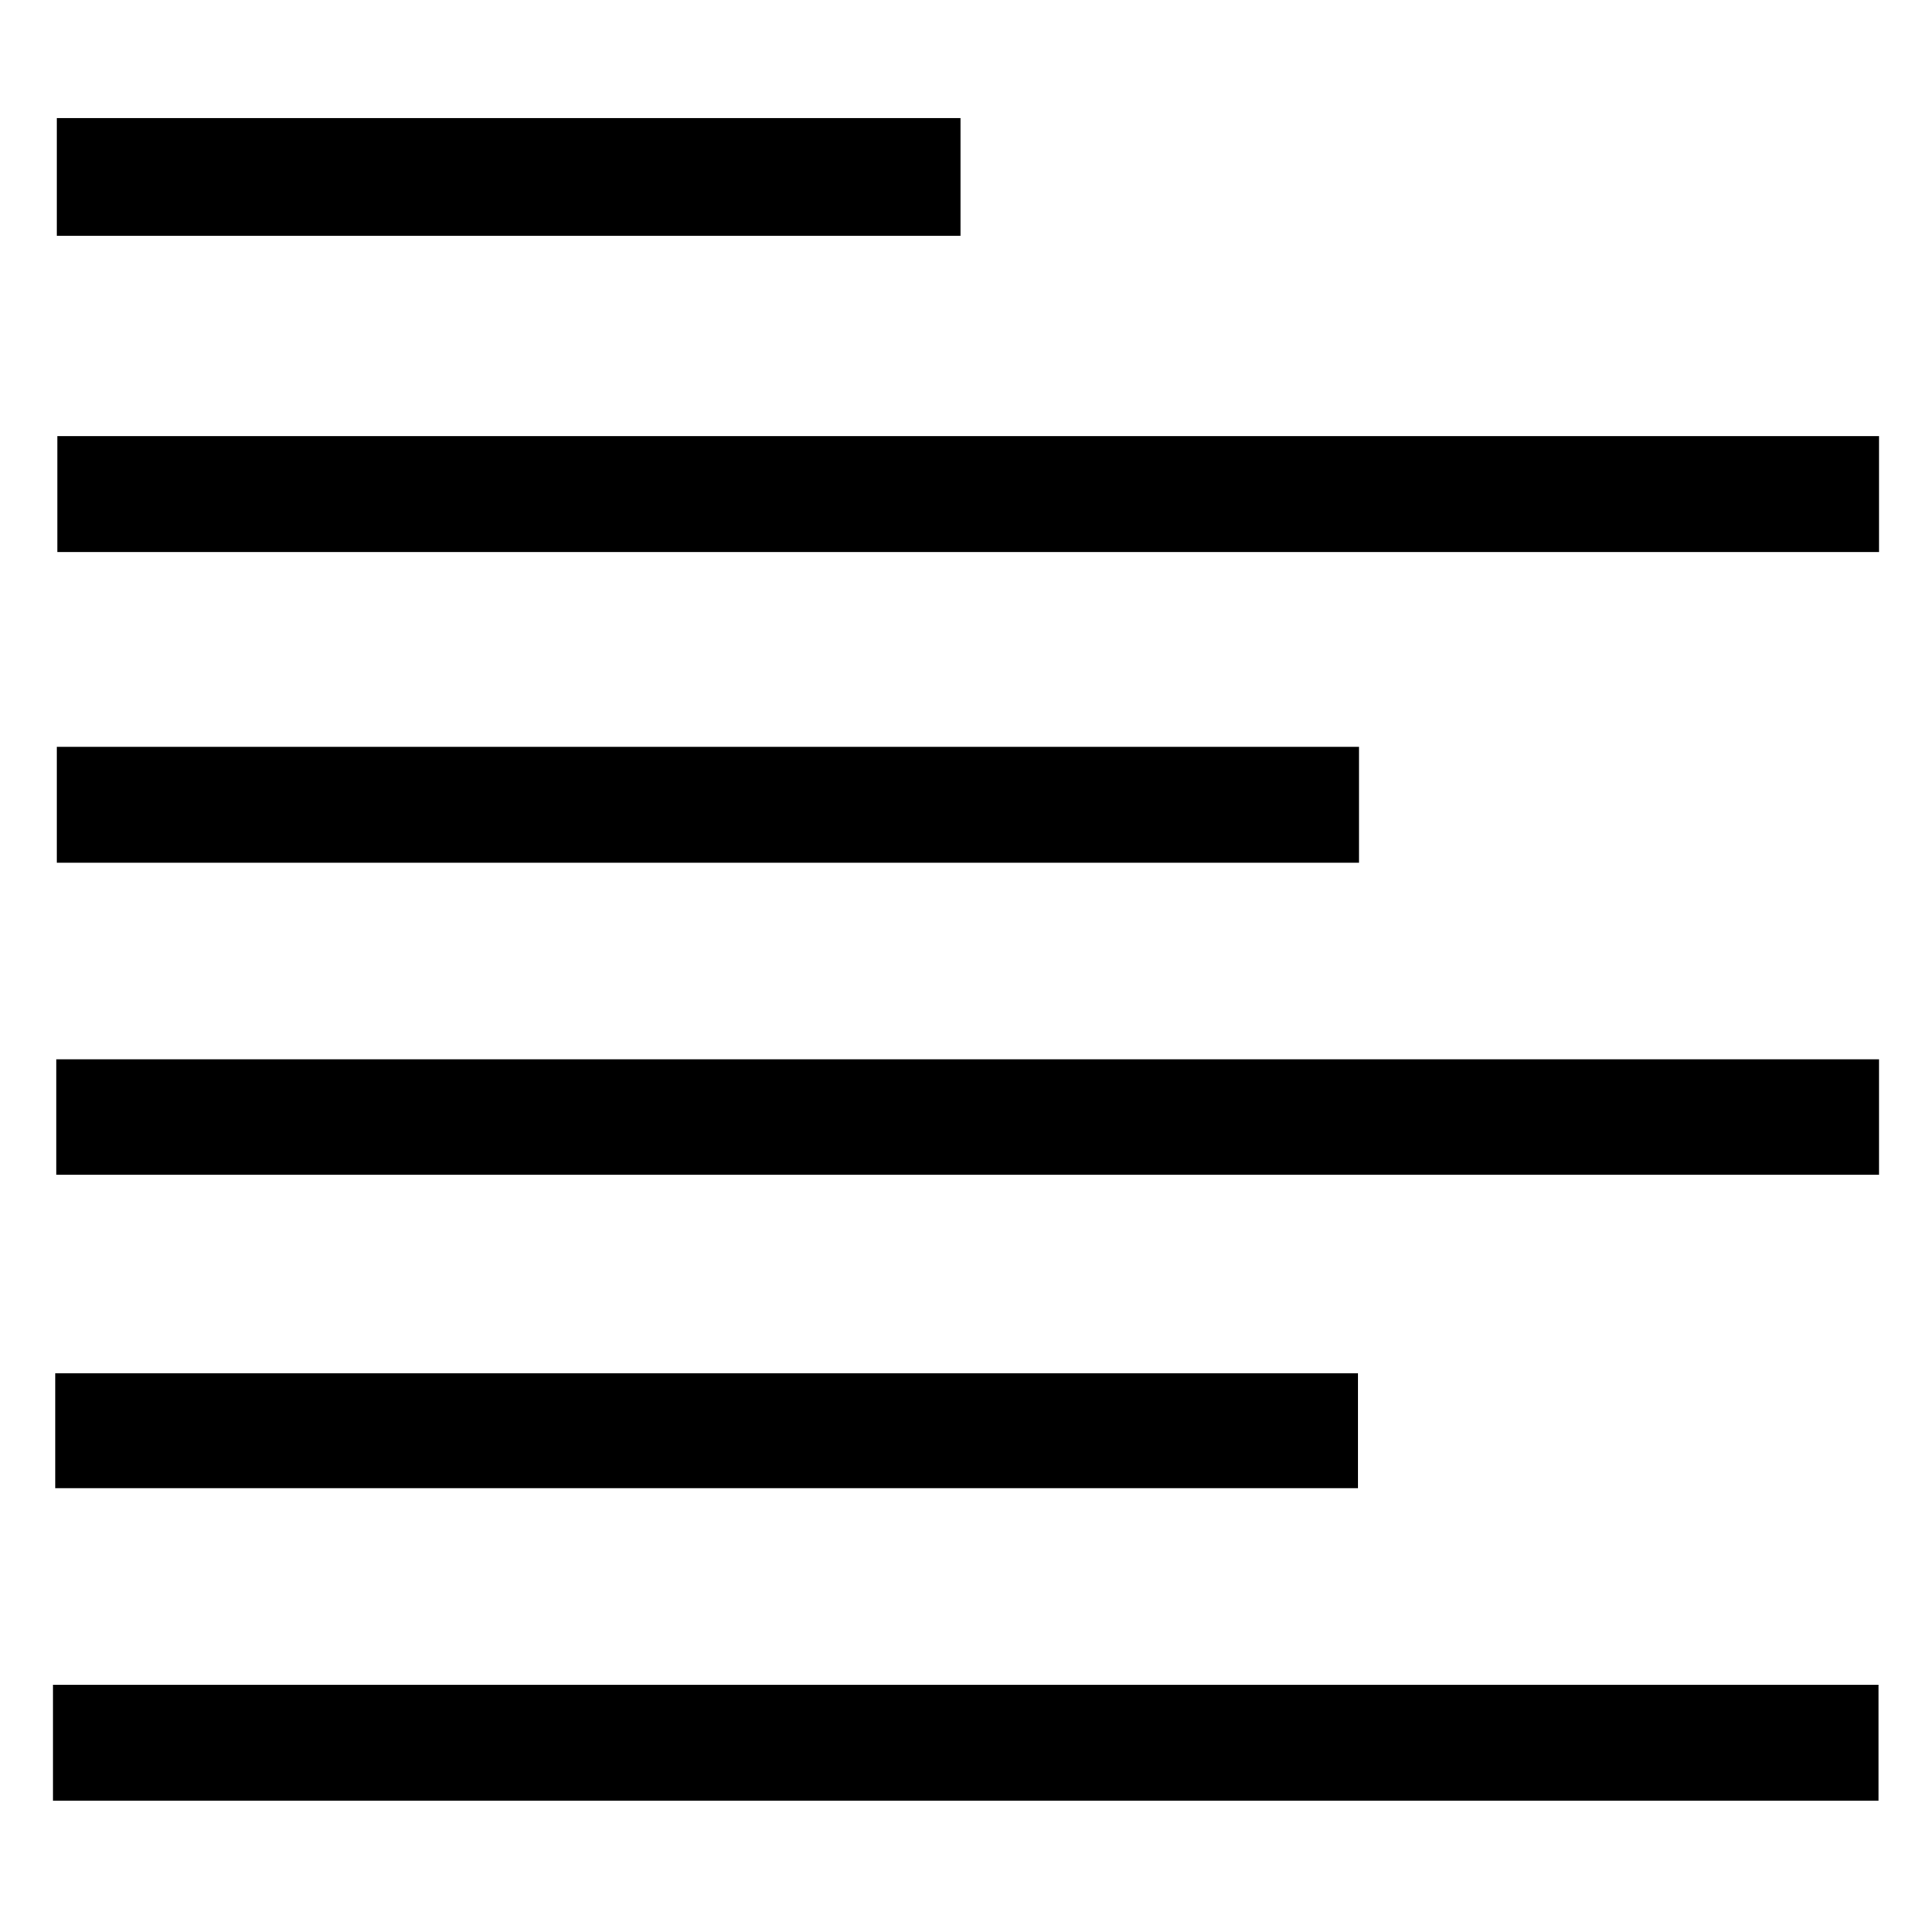
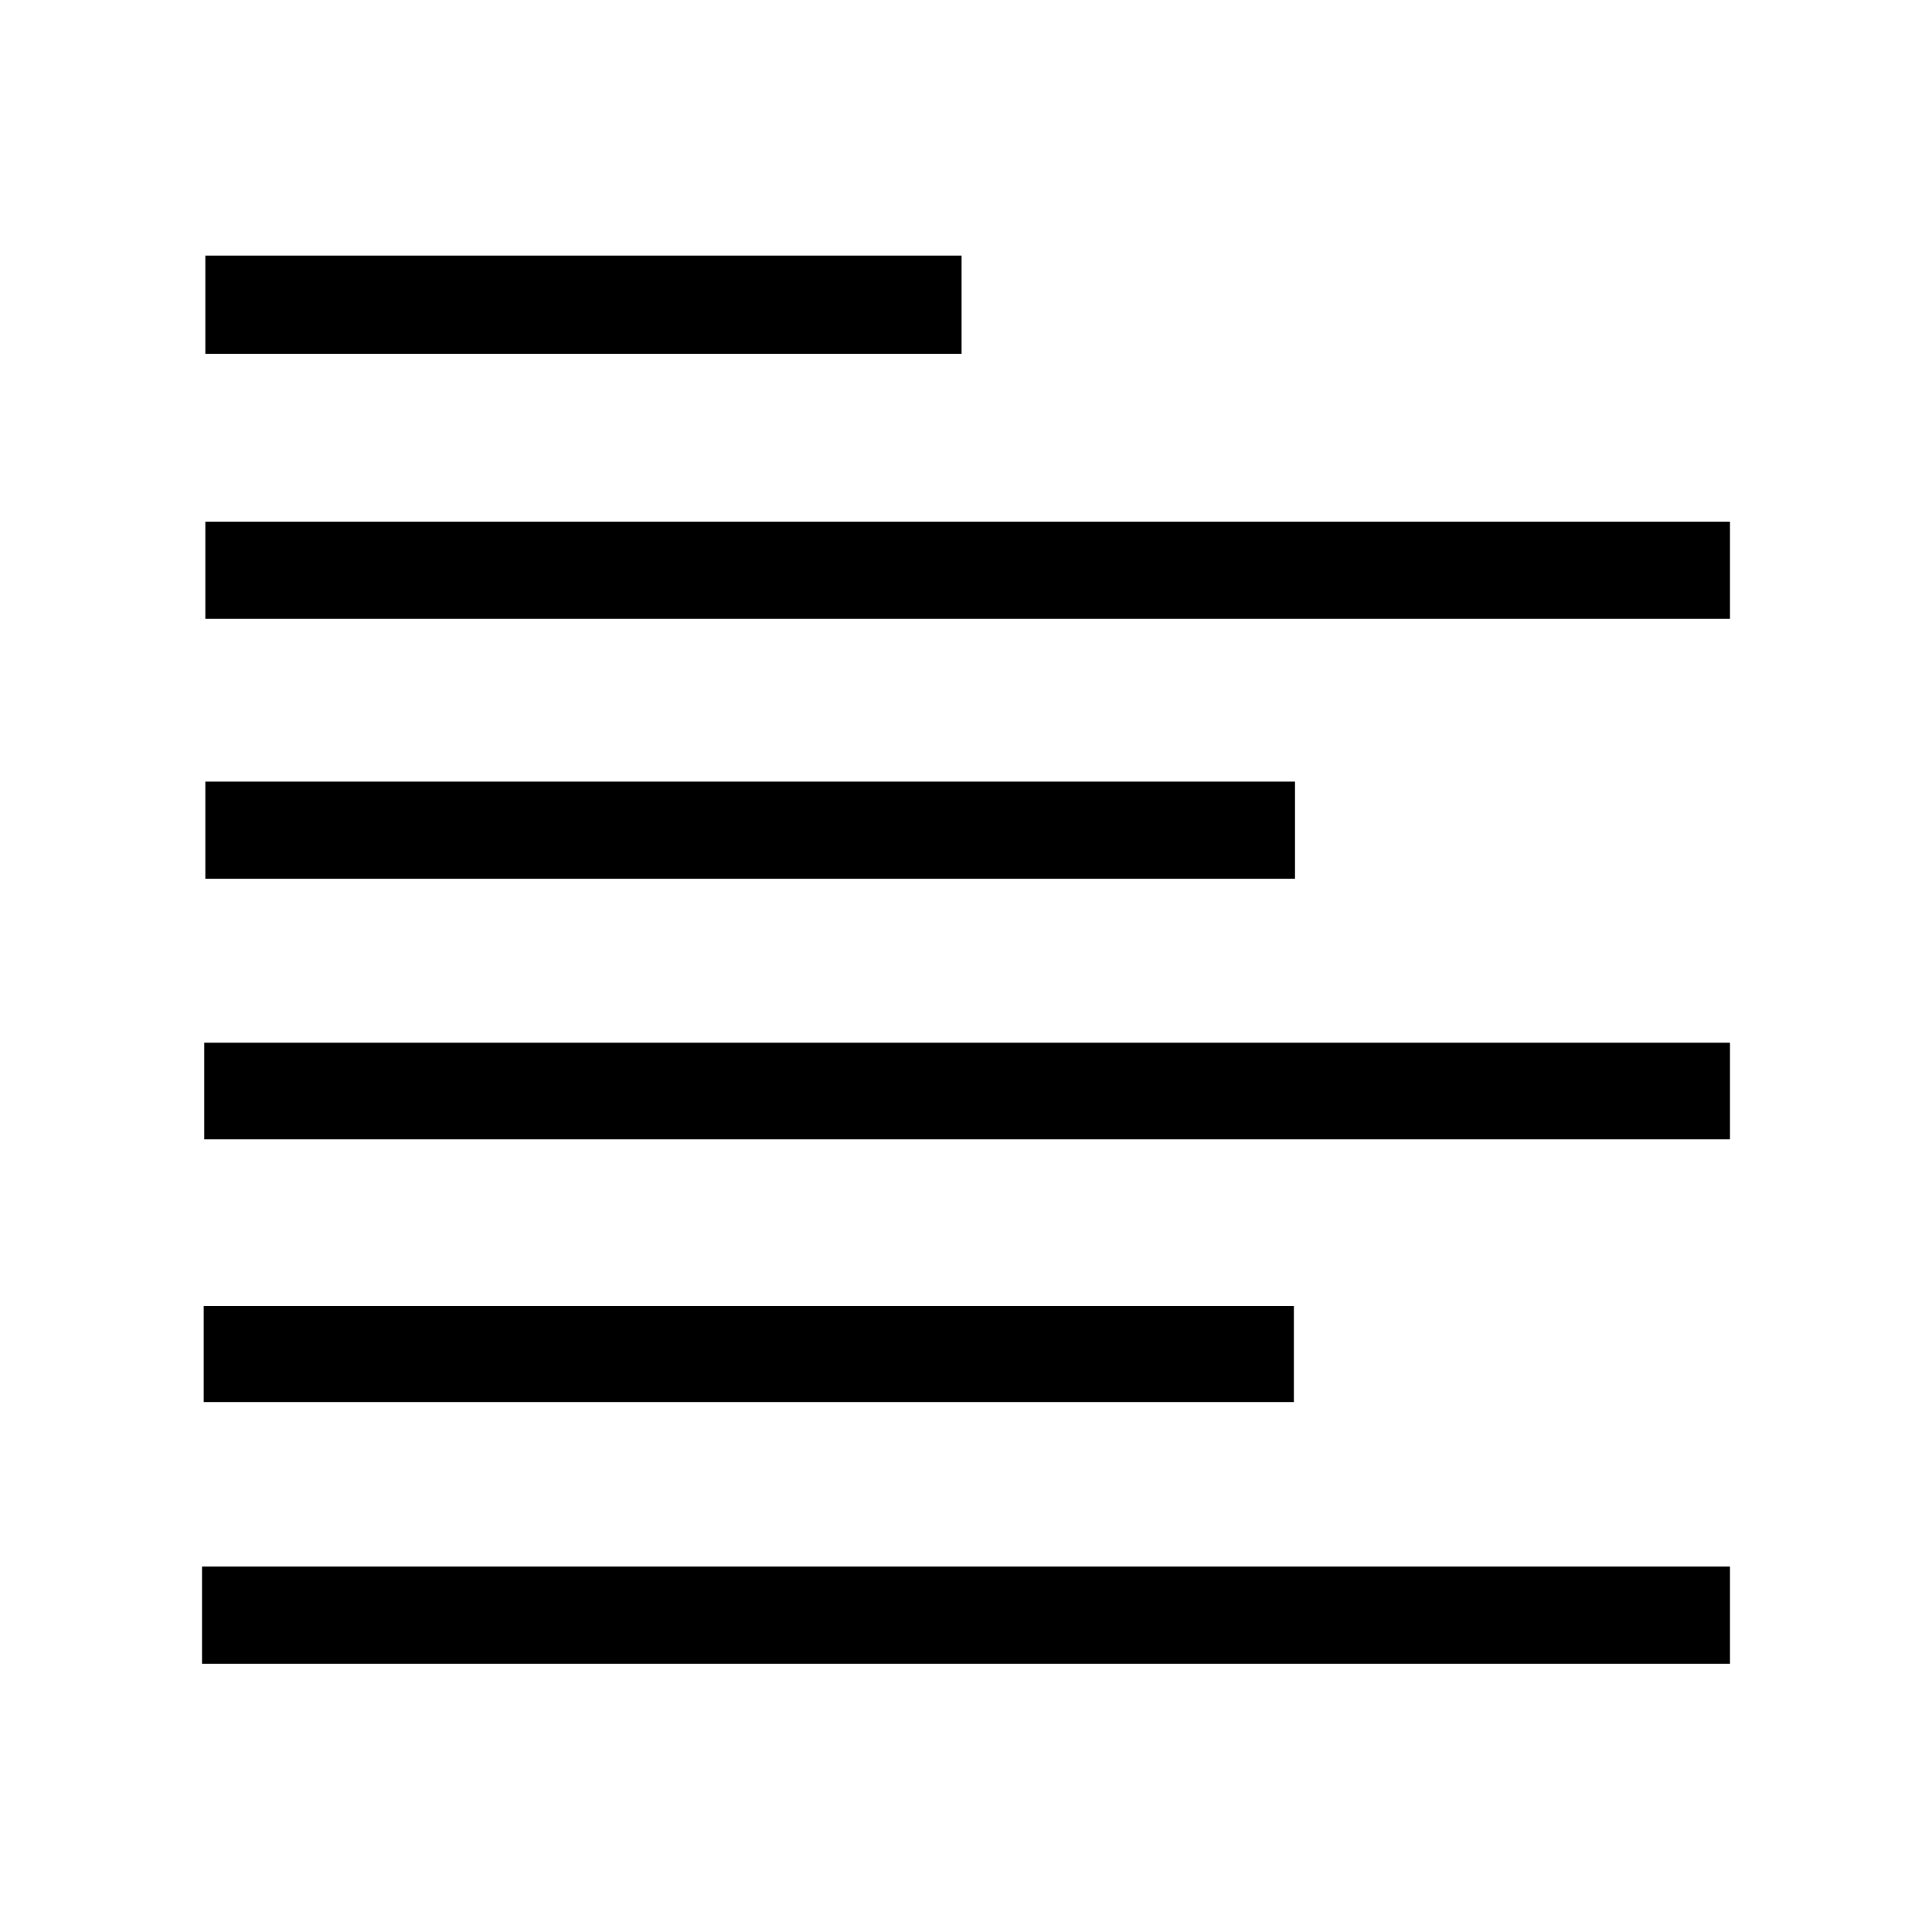
<svg xmlns="http://www.w3.org/2000/svg" version="1.1" id="Capa_1" x="0px" y="0px" viewBox="0 0 350 350" style="enable-background:new 0 0 350 350;" xml:space="preserve">
  <g id="piIHoQ_1_">
    <g>
-       <path d="M340.3,305.2c0,7.1,0,13.7,0,21c-110,0-219.8,0-330.7,0c0-3.6,0-7.1,0-10.6c0-3.3,0-6.6,0-10.4    C120.1,305.2,229.7,305.2,340.3,305.2z" />
-       <path d="M340.4,79c0,7.2,0,13.8,0,21c-110,0-219.7,0-330,0c0-6.8,0-13.6,0-21C120.1,79,229.7,79,340.4,79z" />
-       <path d="M340.4,191.9c0,7,0,13.6,0,20.9c-109.9,0-219.7,0-330.2,0c0-6.8,0-13.6,0-20.9C120.2,191.9,230.1,191.9,340.4,191.9z" />
-       <path d="M246.2,135.3c0,7.3,0,13.9,0,21c-78.7,0-157,0-235.9,0c0-6.9,0-13.7,0-21C88.8,135.3,167.1,135.3,246.2,135.3z" />
-       <path d="M10,269.6c0-7,0-13.6,0-20.8c78.6,0,157,0,236,0c0,6.6,0,13.5,0,20.8C167.7,269.6,89.3,269.6,10,269.6z" />
-       <path d="M174,42.7c-54.8,0-108.9,0-163.7,0c0-7,0-13.8,0-21.3c54.3,0,108.8,0,163.7,0C174,28.5,174,35.5,174,42.7z" />
+       <path d="M313.4,283.8c0,5.9,0,11.5,0,17.6c-92.1,0-184,0-276.8,0c0-3,0-5.9,0-8.9c0-2.8,0-5.5,0-8.7    C129,283.8,220.8,283.8,313.4,283.8z" />
+       <path d="M313.4,94.5c0,6,0,11.6,0,17.6c-92.1,0-183.9,0-276.2,0c0-5.7,0-11.4,0-17.6C129,94.5,220.8,94.5,313.4,94.5z" />
+       <path d="M313.4,188.9c0,5.9,0,11.4,0,17.5c-92,0-183.9,0-276.4,0c0-5.7,0-11.4,0-17.5C129.1,188.9,221.1,188.9,313.4,188.9z" />
+       <path d="M234.6,141.6c0,6.1,0,11.6,0,17.6c-65.9,0-131.4,0-197.4,0c0-5.8,0-11.5,0-17.6C102.9,141.6,168.4,141.6,234.6,141.6z" />
+       <path d="M36.9,254c0-5.9,0-11.4,0-17.4c65.8,0,131.4,0,197.5,0c0,5.5,0,11.3,0,17.4C168.9,254,103.3,254,36.9,254z" />
+       <path d="M174.2,64.1c-45.9,0-91.1,0-137,0c0-5.9,0-11.6,0-17.8c45.4,0,91.1,0,137,0C174.2,52.2,174.2,58,174.2,64.1z" />
    </g>
  </g>
</svg>
